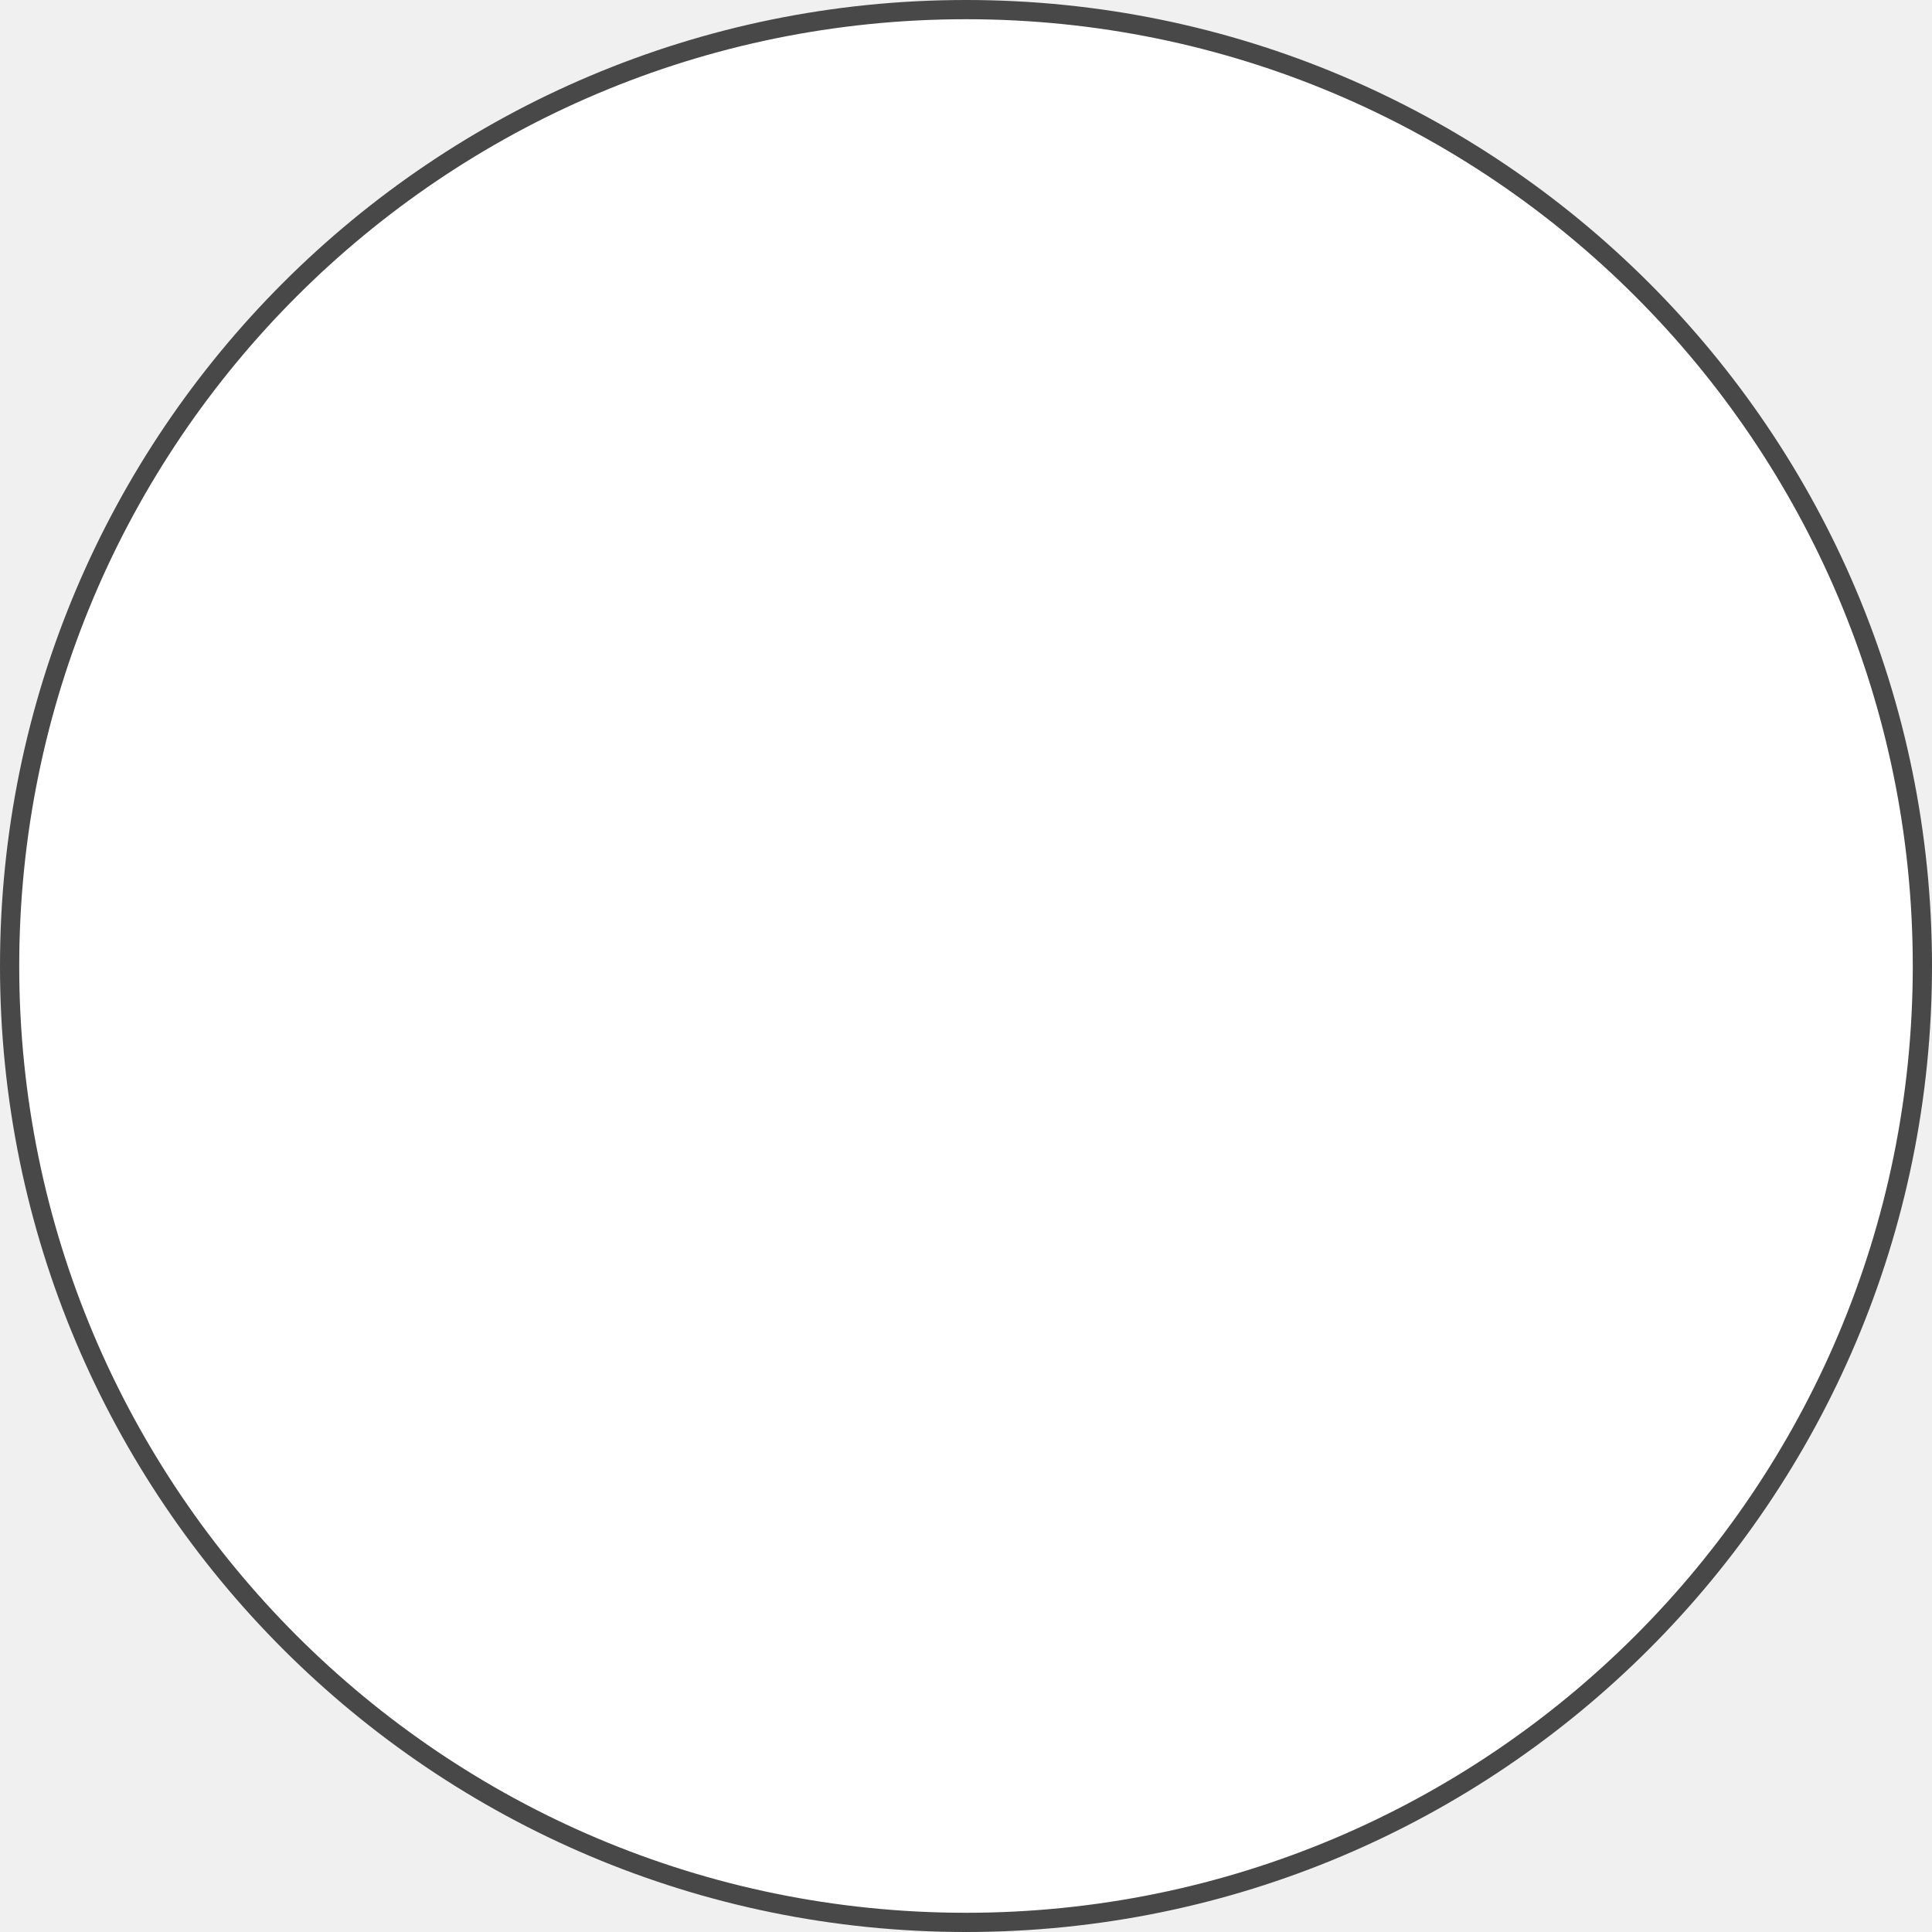
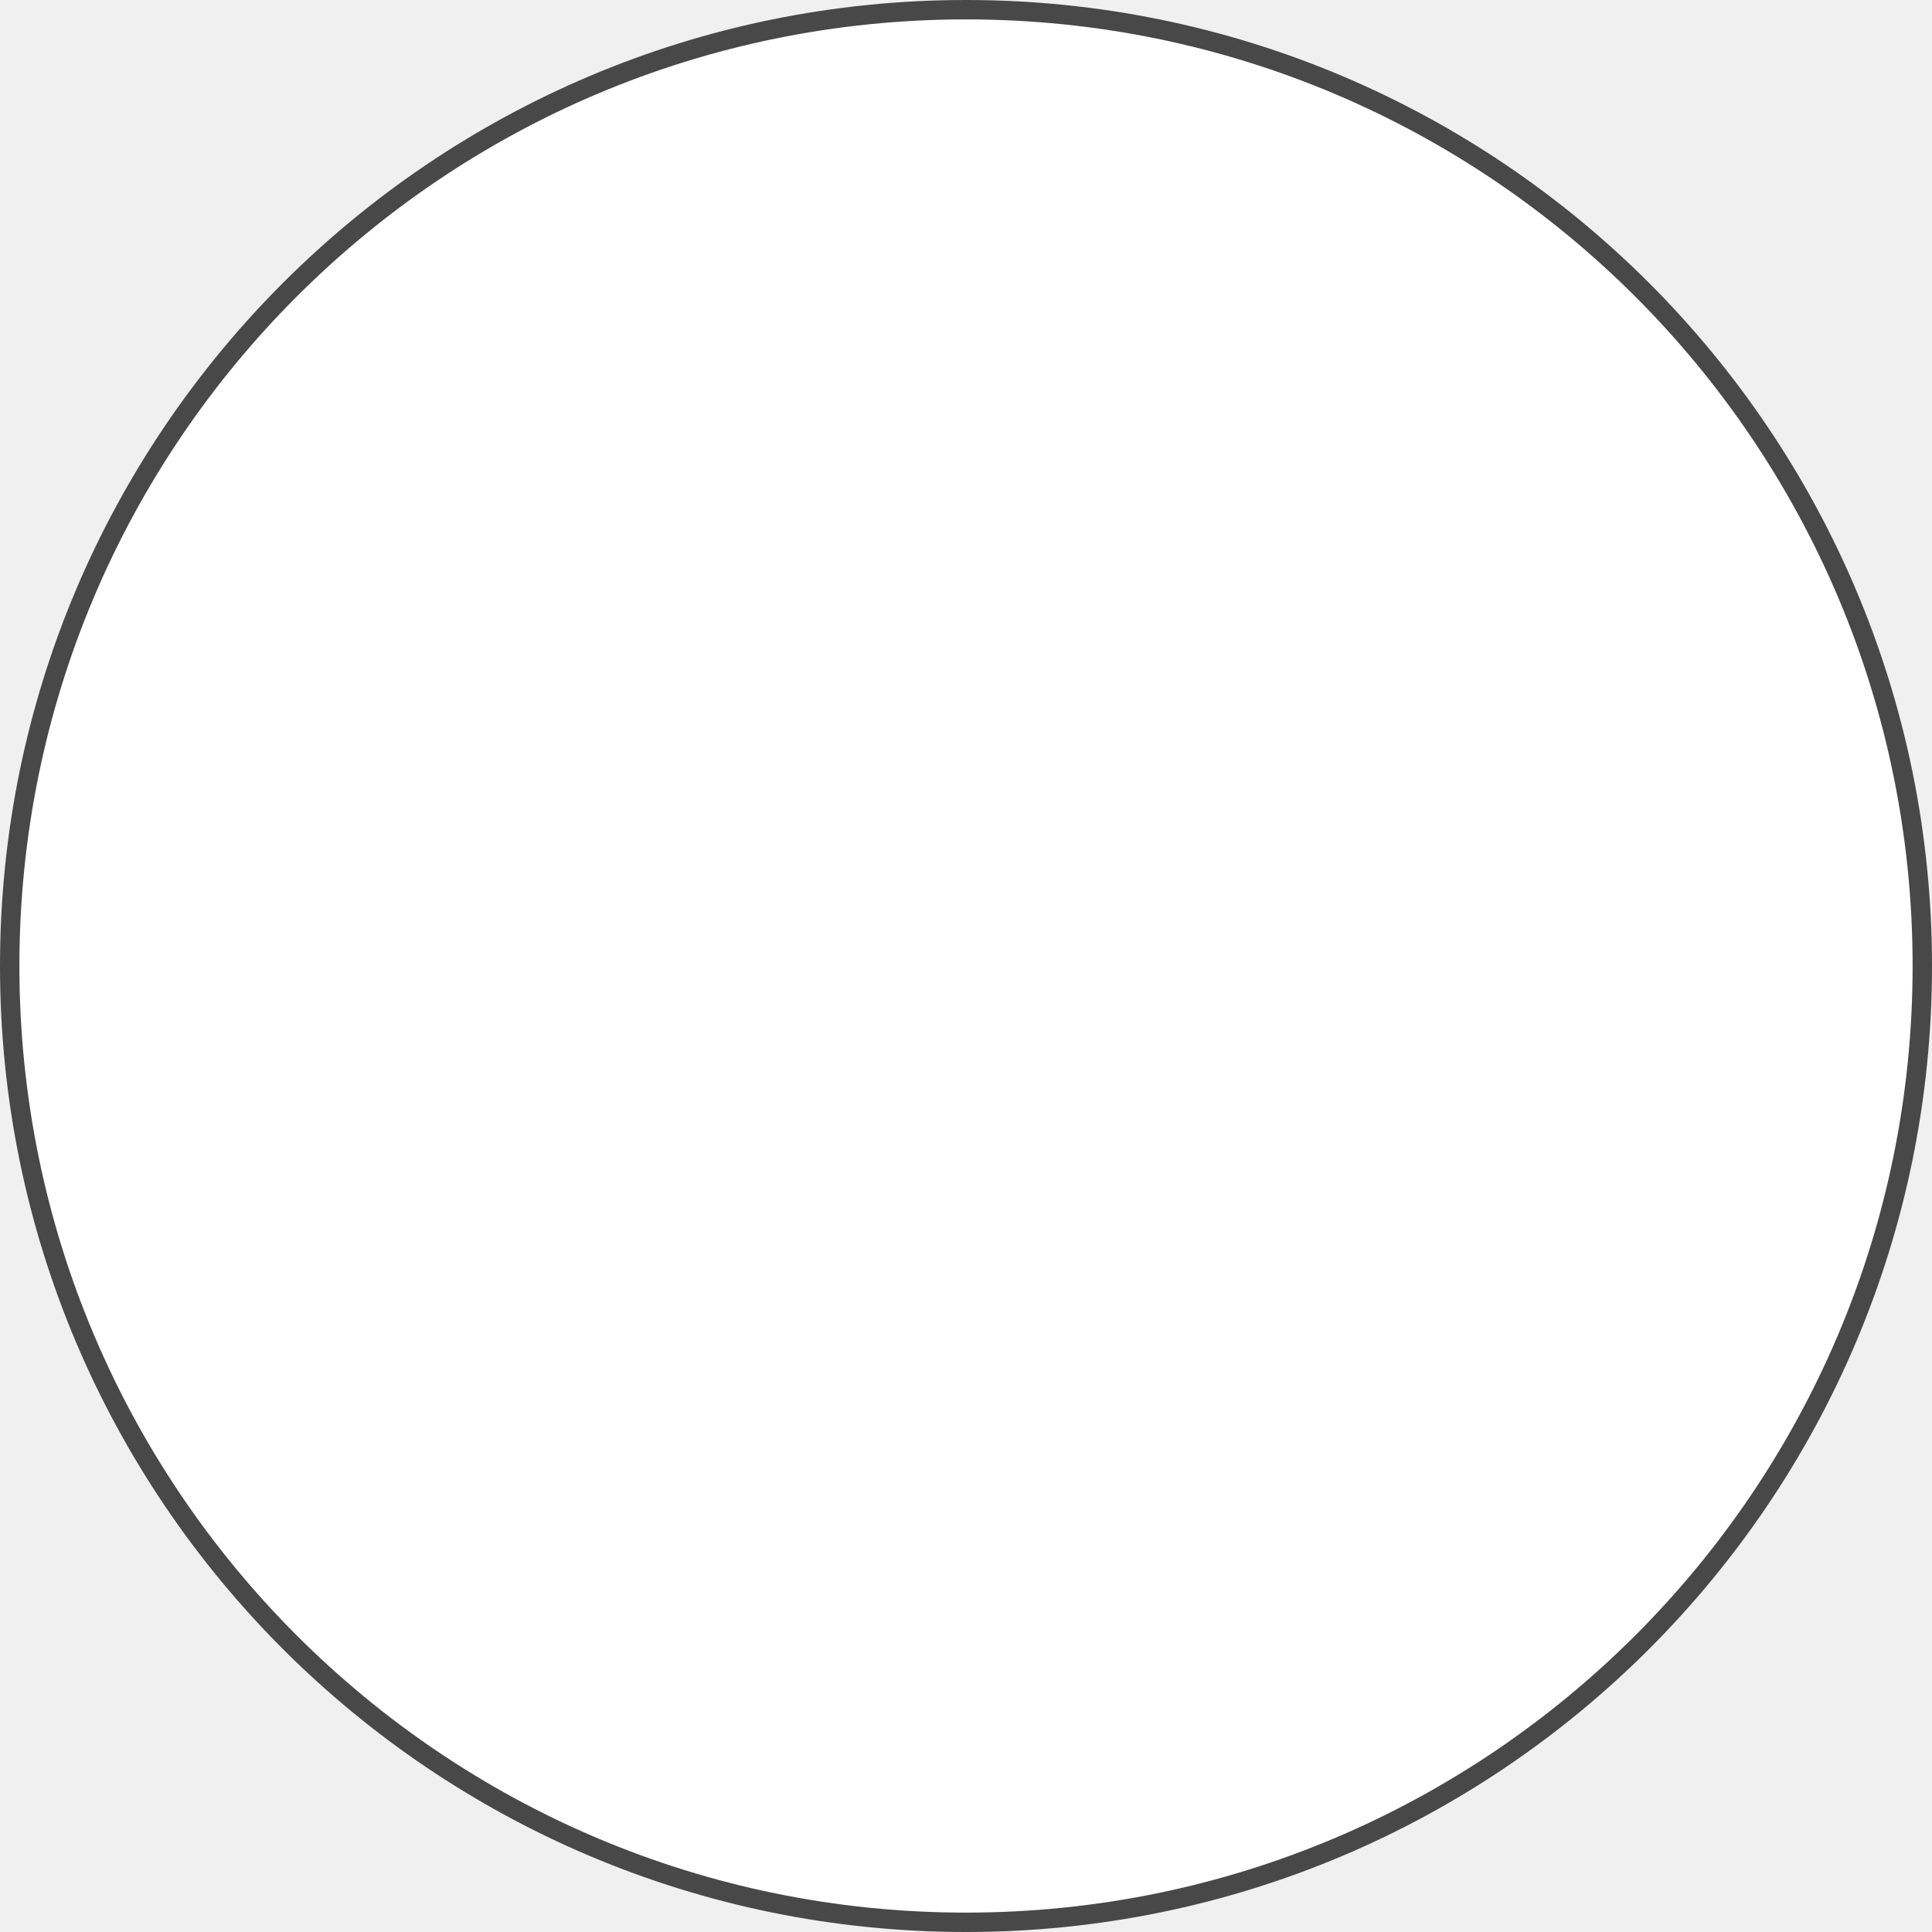
- <svg xmlns="http://www.w3.org/2000/svg" version="1.1" width="201" height="201" viewBox="0,0,201,201">
-   <g transform="translate(-139.5,-79.5)">
+ <svg xmlns="http://www.w3.org/2000/svg" version="1.1" width="199.244" height="199.244" viewBox="0,0,199.244,199.244">
+   <g transform="translate(-140.3779,-80.37794)">
    <g data-paper-data="{&quot;isPaintingLayer&quot;:true}" fill="#ffffff" fill-rule="nonzero" stroke="#484848" stroke-width="2" stroke-linecap="butt" stroke-linejoin="miter" stroke-miterlimit="10" stroke-dasharray="" stroke-dashoffset="0" style="mix-blend-mode: normal">
-       <path d="M140.5,180c0,-54.952 44.548,-99.5 99.5,-99.5c54.952,0 99.5,44.548 99.5,99.5c0,54.952 -44.548,99.5 -99.5,99.5c-54.952,0 -99.5,-44.548 -99.5,-99.5z" />
+       <path d="M141.378,180c0,-54.467 44.155,-98.622 98.622,-98.622c54.467,0 98.622,44.155 98.622,98.622c0,54.467 -44.155,98.622 -98.622,98.622c-54.467,0 -98.622,-44.155 -98.622,-98.622z" />
    </g>
  </g>
</svg>
